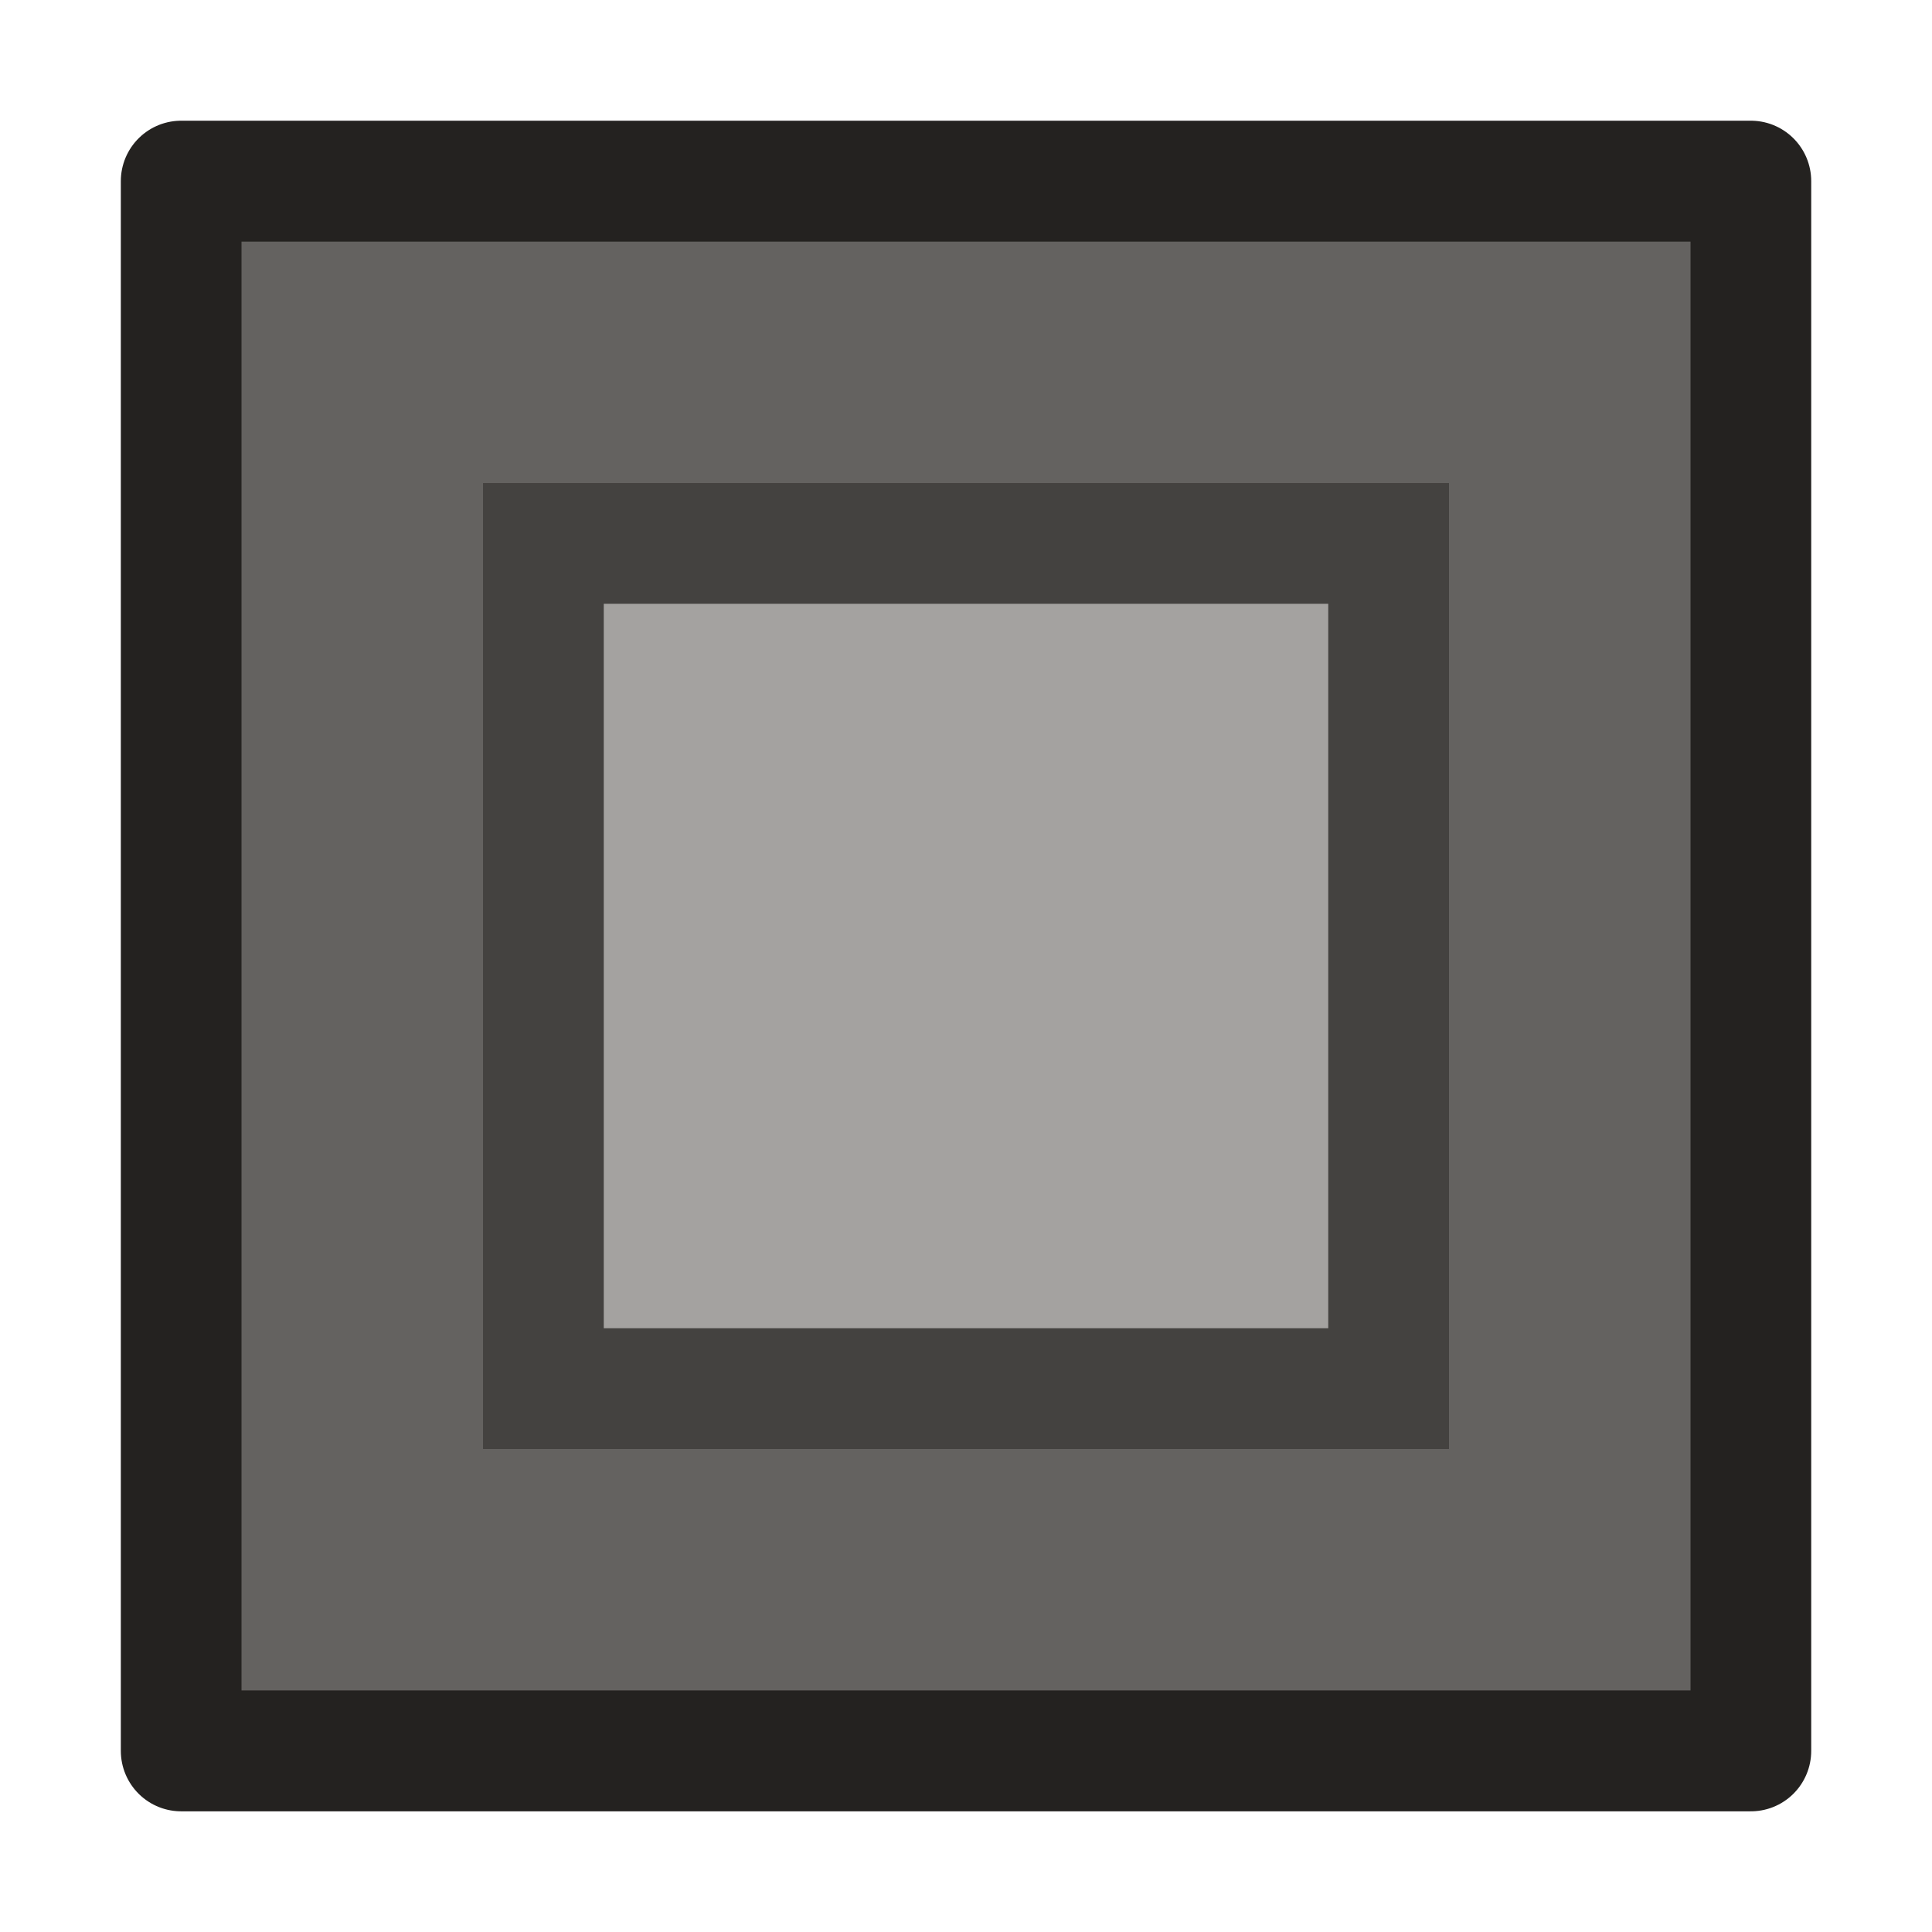
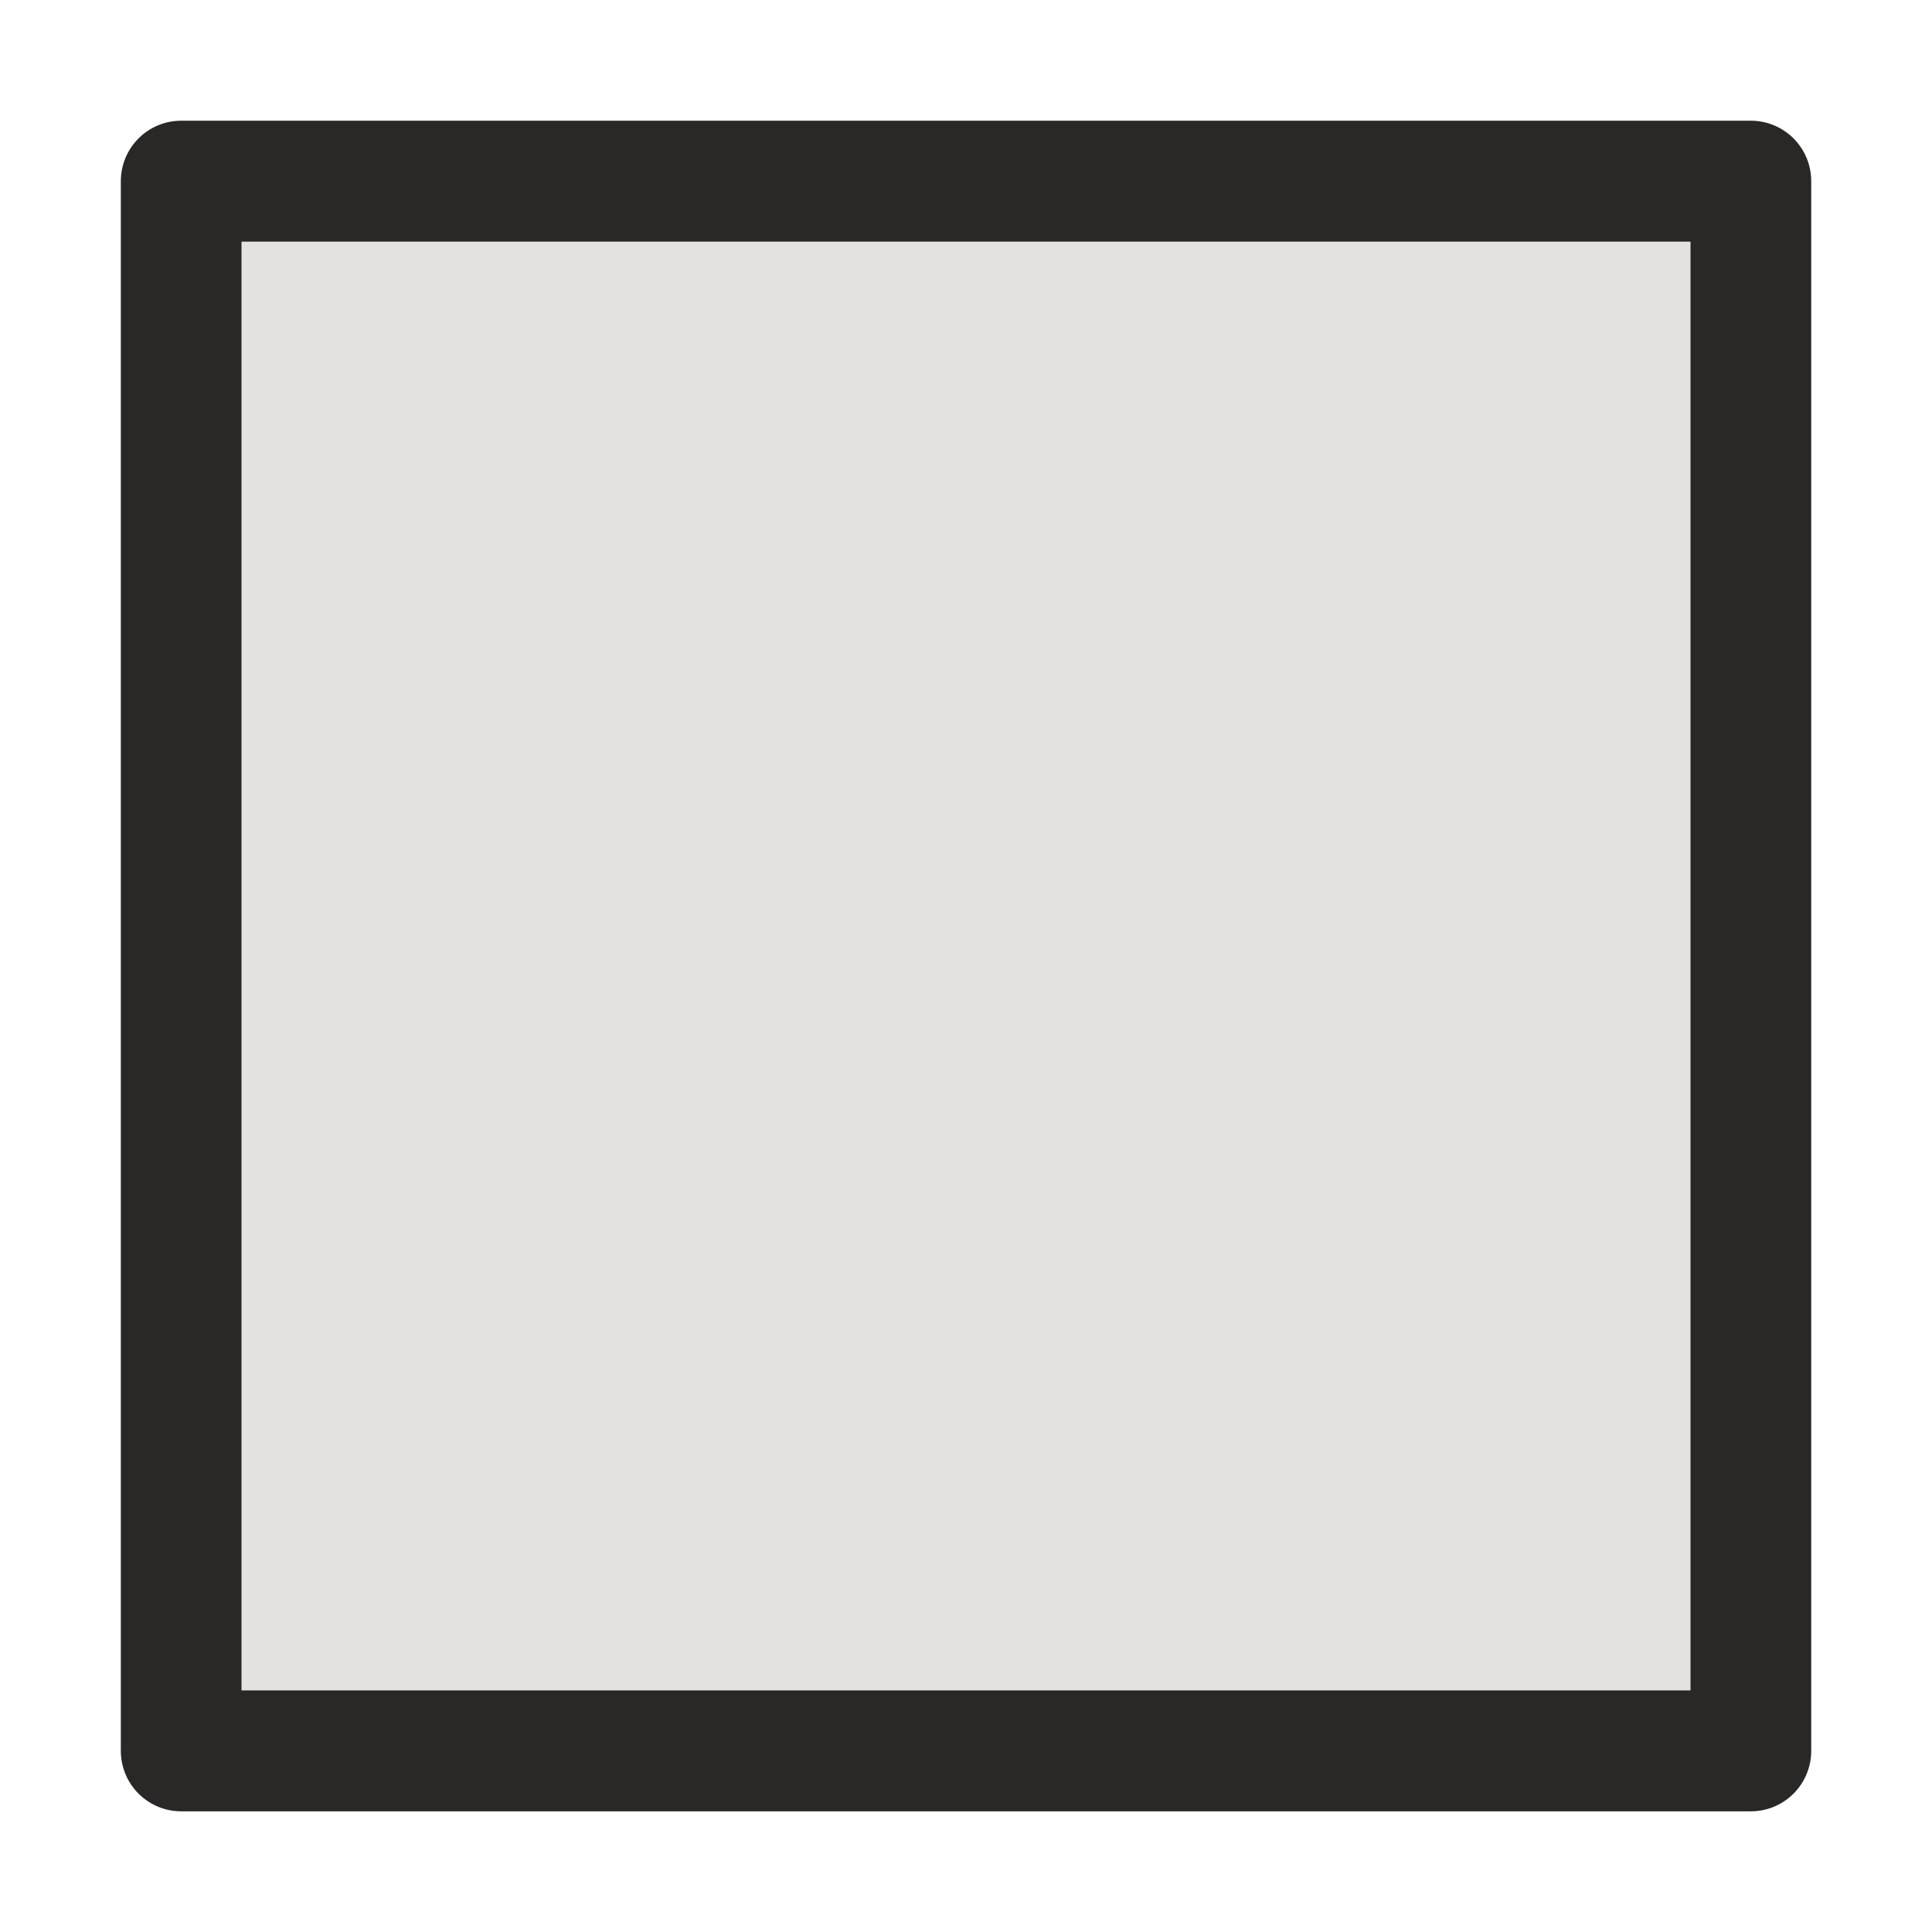
<svg xmlns="http://www.w3.org/2000/svg" xmlns:xlink="http://www.w3.org/1999/xlink" width="16" height="16" id="svg814" version="1.1">
  <defs id="defs816">
    <linearGradient xlink:href="#linearGradient10354-2" id="linearGradient8378" gradientUnits="userSpaceOnUse" gradientTransform="translate(-1609.993,-78.95843)" x1="1205.575" y1="-186.453" x2="1205.575" y2="-202.346" />
    <linearGradient id="linearGradient10354-2">
      <stop id="stop10356-2" offset="0" style="stop-color:#bcbfb8;stop-opacity:1" />
      <stop id="stop10358-2" offset="1" style="stop-color:#ffffff;stop-opacity:1" />
    </linearGradient>
    <linearGradient xlink:href="#linearGradient10332-5" id="linearGradient8380" gradientUnits="userSpaceOnUse" gradientTransform="matrix(0.8494121,0,0,0.8479429,-623.9841,-483.1639)" x1="260.925" y1="233.777" x2="260.925" y2="248.976" />
    <linearGradient id="linearGradient10332-5">
      <stop style="stop-color:#d3d7cf;stop-opacity:1" offset="0" id="stop10334-5" />
      <stop style="stop-color:#8f9985;stop-opacity:1" offset="1" id="stop10336-29" />
    </linearGradient>
  </defs>
  <g id="layer1" transform="translate(0.9999901,-1035.362)">
    <g transform="matrix(1.177285,0,0,1.179324,482.6068,713.9174)" id="g16853" style="fill:#545250;fill-opacity:1;stroke:#343230;stroke-width:0.849;stroke-linecap:butt;stroke-linejoin:round;stroke-opacity:1;enable-background:new">
-       <rect transform="scale(1,-1)" style="color:#000000;fill:#646260;fill-opacity:1;fill-rule:nonzero;stroke:#242220;stroke-width:0.849;stroke-linecap:butt;stroke-linejoin:round;stroke-opacity:1;marker:none;visibility:visible;display:inline;overflow:visible;enable-background:accumulate" id="rect6506" width="11.042" height="11.023" x="-409.507" y="-284.862" rx="1.368" ry="0" />
-     </g>
-     <g transform="matrix(0.7244731,0,0,0.725728,299.6771,840.6297)" id="g4029" style="fill:#444240;fill-opacity:1;stroke:none;enable-background:new">
-       <rect transform="scale(1,-1)" style="color:#000000;fill:#444240;fill-opacity:1;fill-rule:nonzero;stroke:none;stroke-width:1.379;marker:none;visibility:visible;display:inline;overflow:visible;enable-background:accumulate" id="rect4031" width="11.042" height="11.023" x="-409.507" y="-284.862" rx="2.223" ry="0" />
-     </g>
-     <g style="fill:#848280;fill-opacity:1;stroke:none;enable-background:new" id="g3859" transform="matrix(0.5433538,0,0,0.5442949,226.5074,891.3131)">
-       <rect ry="0" rx="2.964" y="-284.862" x="-409.507" height="11.023" width="11.042" id="rect3861" style="color:#000000;fill:#a4a2a0;fill-opacity:1;fill-rule:nonzero;stroke:none;stroke-width:1.379;marker:none;visibility:visible;display:inline;overflow:visible;enable-background:accumulate" transform="scale(1,-1)" />
+       <rect transform="scale(1,-1)" style="color:#000000;fill:#e4e2e0;fill-opacity:1;fill-rule:nonzero;stroke:#292826;stroke-width:0.849;stroke-linecap:butt;stroke-linejoin:round;stroke-opacity:1;marker:none;visibility:visible;display:inline;overflow:visible;enable-background:accumulate;stroke-miterlimit:4;stroke-dasharray:none" id="rect6506" width="11.042" height="11.023" x="-409.507" y="-284.862" rx="1.368" ry="0" />
    </g>
  </g>
</svg>
